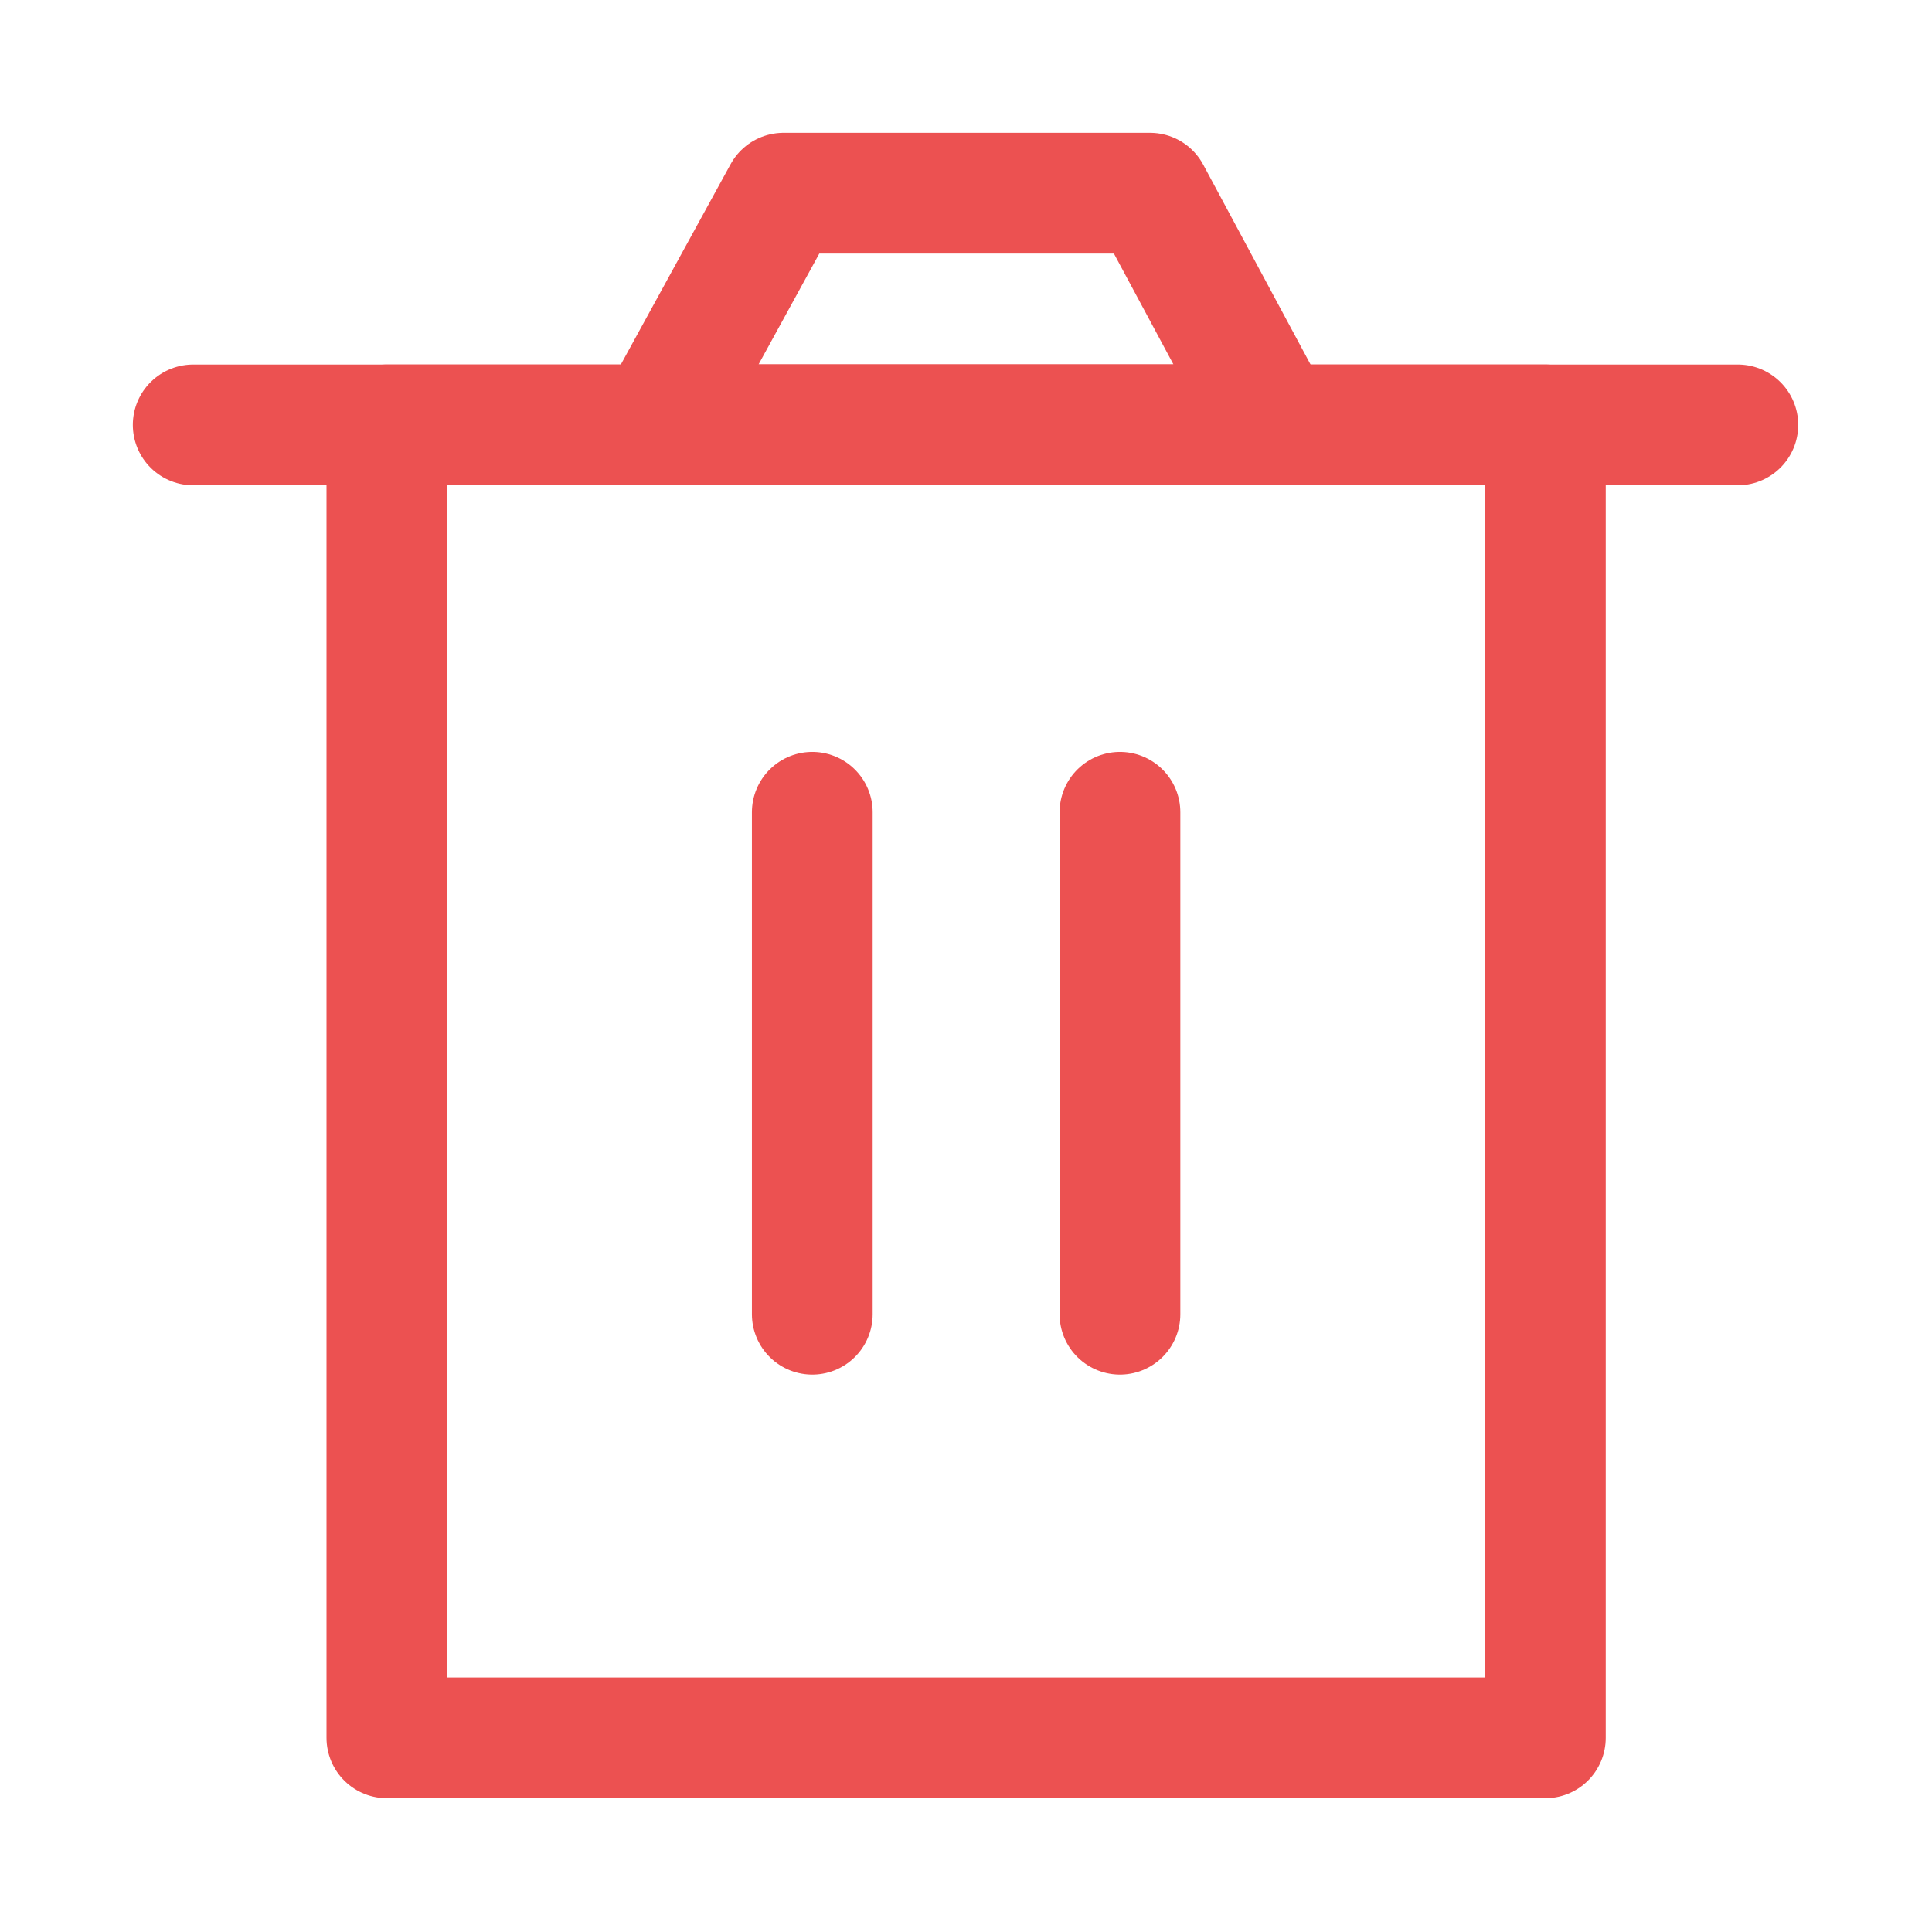
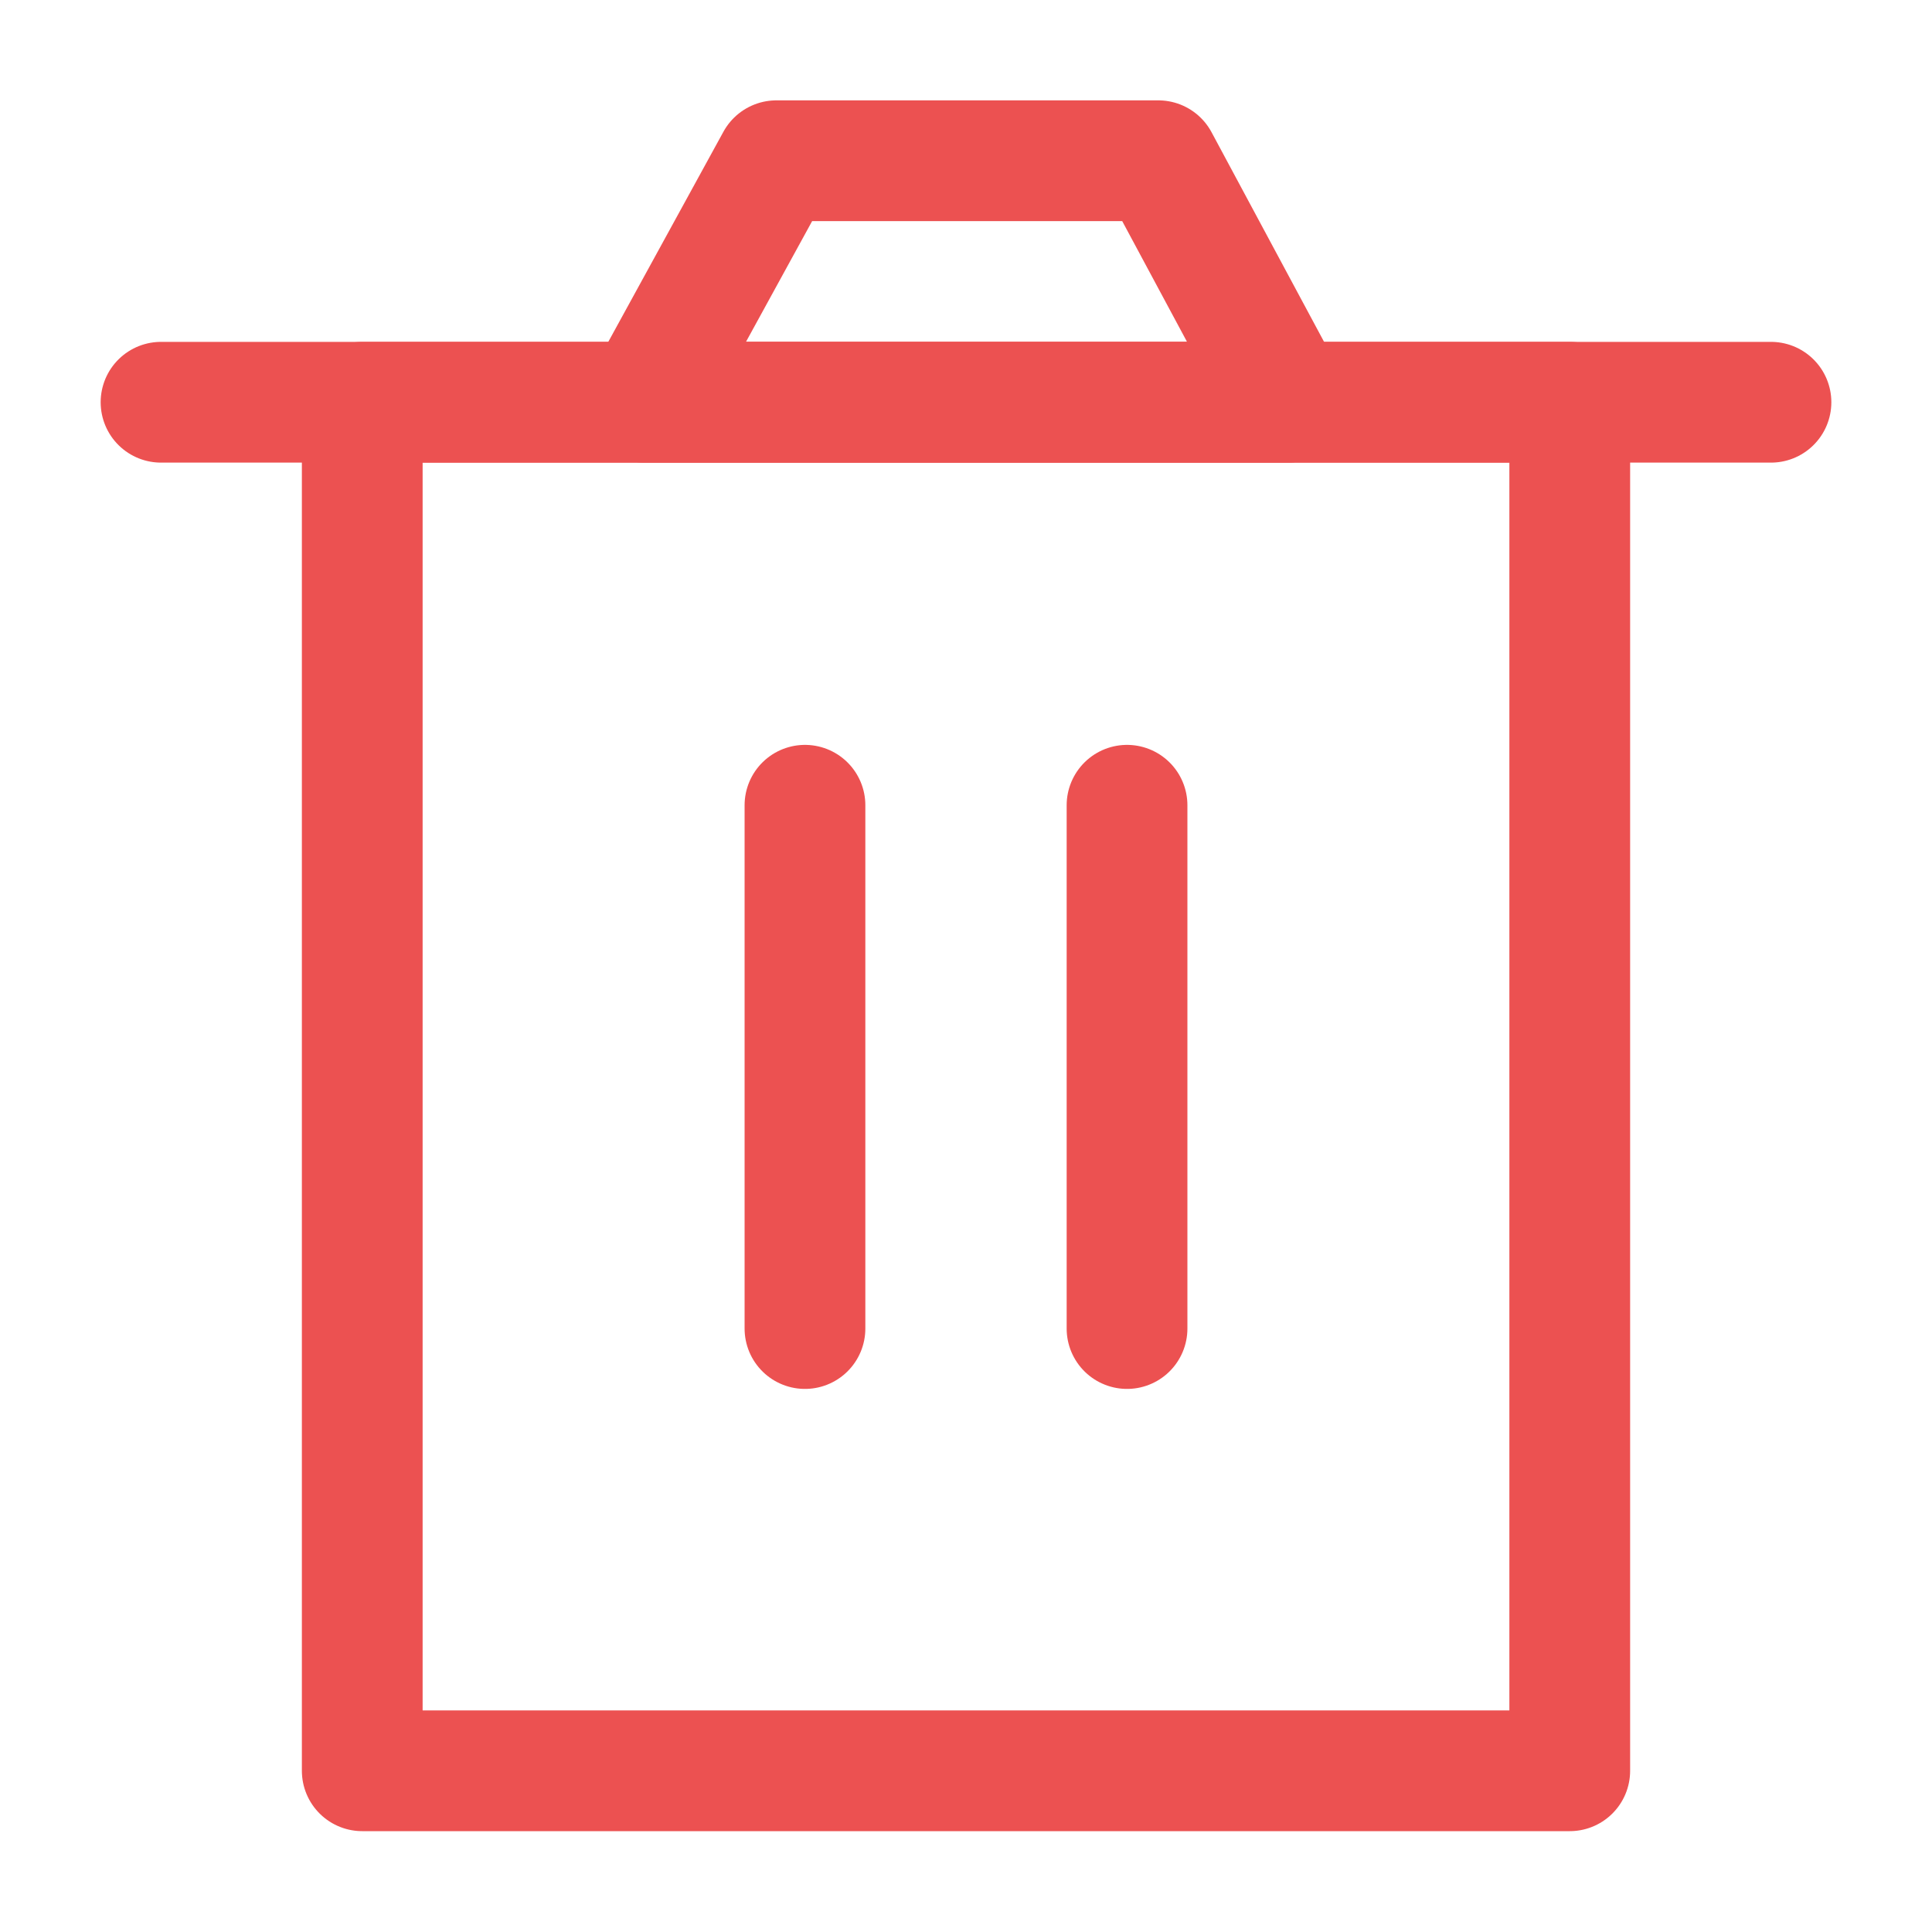
- <svg xmlns="http://www.w3.org/2000/svg" width="16" height="16" viewBox="0 0 16 16" fill="none">
-   <path d="M3.204 3.519V14.392H12.798V3.519H3.204Z" stroke="#EC5151" stroke-linejoin="round" />
-   <path d="M6.727 6.727V10.884" stroke="#EC5151" stroke-linecap="round" stroke-linejoin="round" />
-   <path d="M9.275 6.727V10.884" stroke="#EC5151" stroke-linecap="round" stroke-linejoin="round" />
-   <path d="M1.6 3.519H14.392" stroke="#EC5151" stroke-linecap="round" stroke-linejoin="round" />
-   <path d="M5.438 3.518L6.489 1.6H9.524L10.554 3.518H5.438Z" stroke="#EC5151" stroke-linejoin="round" />
+ <svg xmlns="http://www.w3.org/2000/svg" width="20" height="20" viewBox="0 0 20 20" fill="none">
+   <path d="M3.75 4.164V18.331H16.25V4.164H3.75Z" stroke="#EC5151" stroke-width="1.25" stroke-linejoin="round" />
+   <path d="M8.333 8.336V13.753" stroke="#EC5151" stroke-width="1.25" stroke-linecap="round" stroke-linejoin="round" />
+   <path d="M11.667 8.336V13.753" stroke="#EC5151" stroke-width="1.25" stroke-linecap="round" stroke-linejoin="round" />
+   <path d="M1.667 4.164H18.333" stroke="#EC5151" stroke-width="1.25" stroke-linecap="round" stroke-linejoin="round" />
+   <path d="M6.667 4.164L8.037 1.664H11.991L13.333 4.164H6.667Z" stroke="#EC5151" stroke-width="1.25" stroke-linejoin="round" />
</svg>
